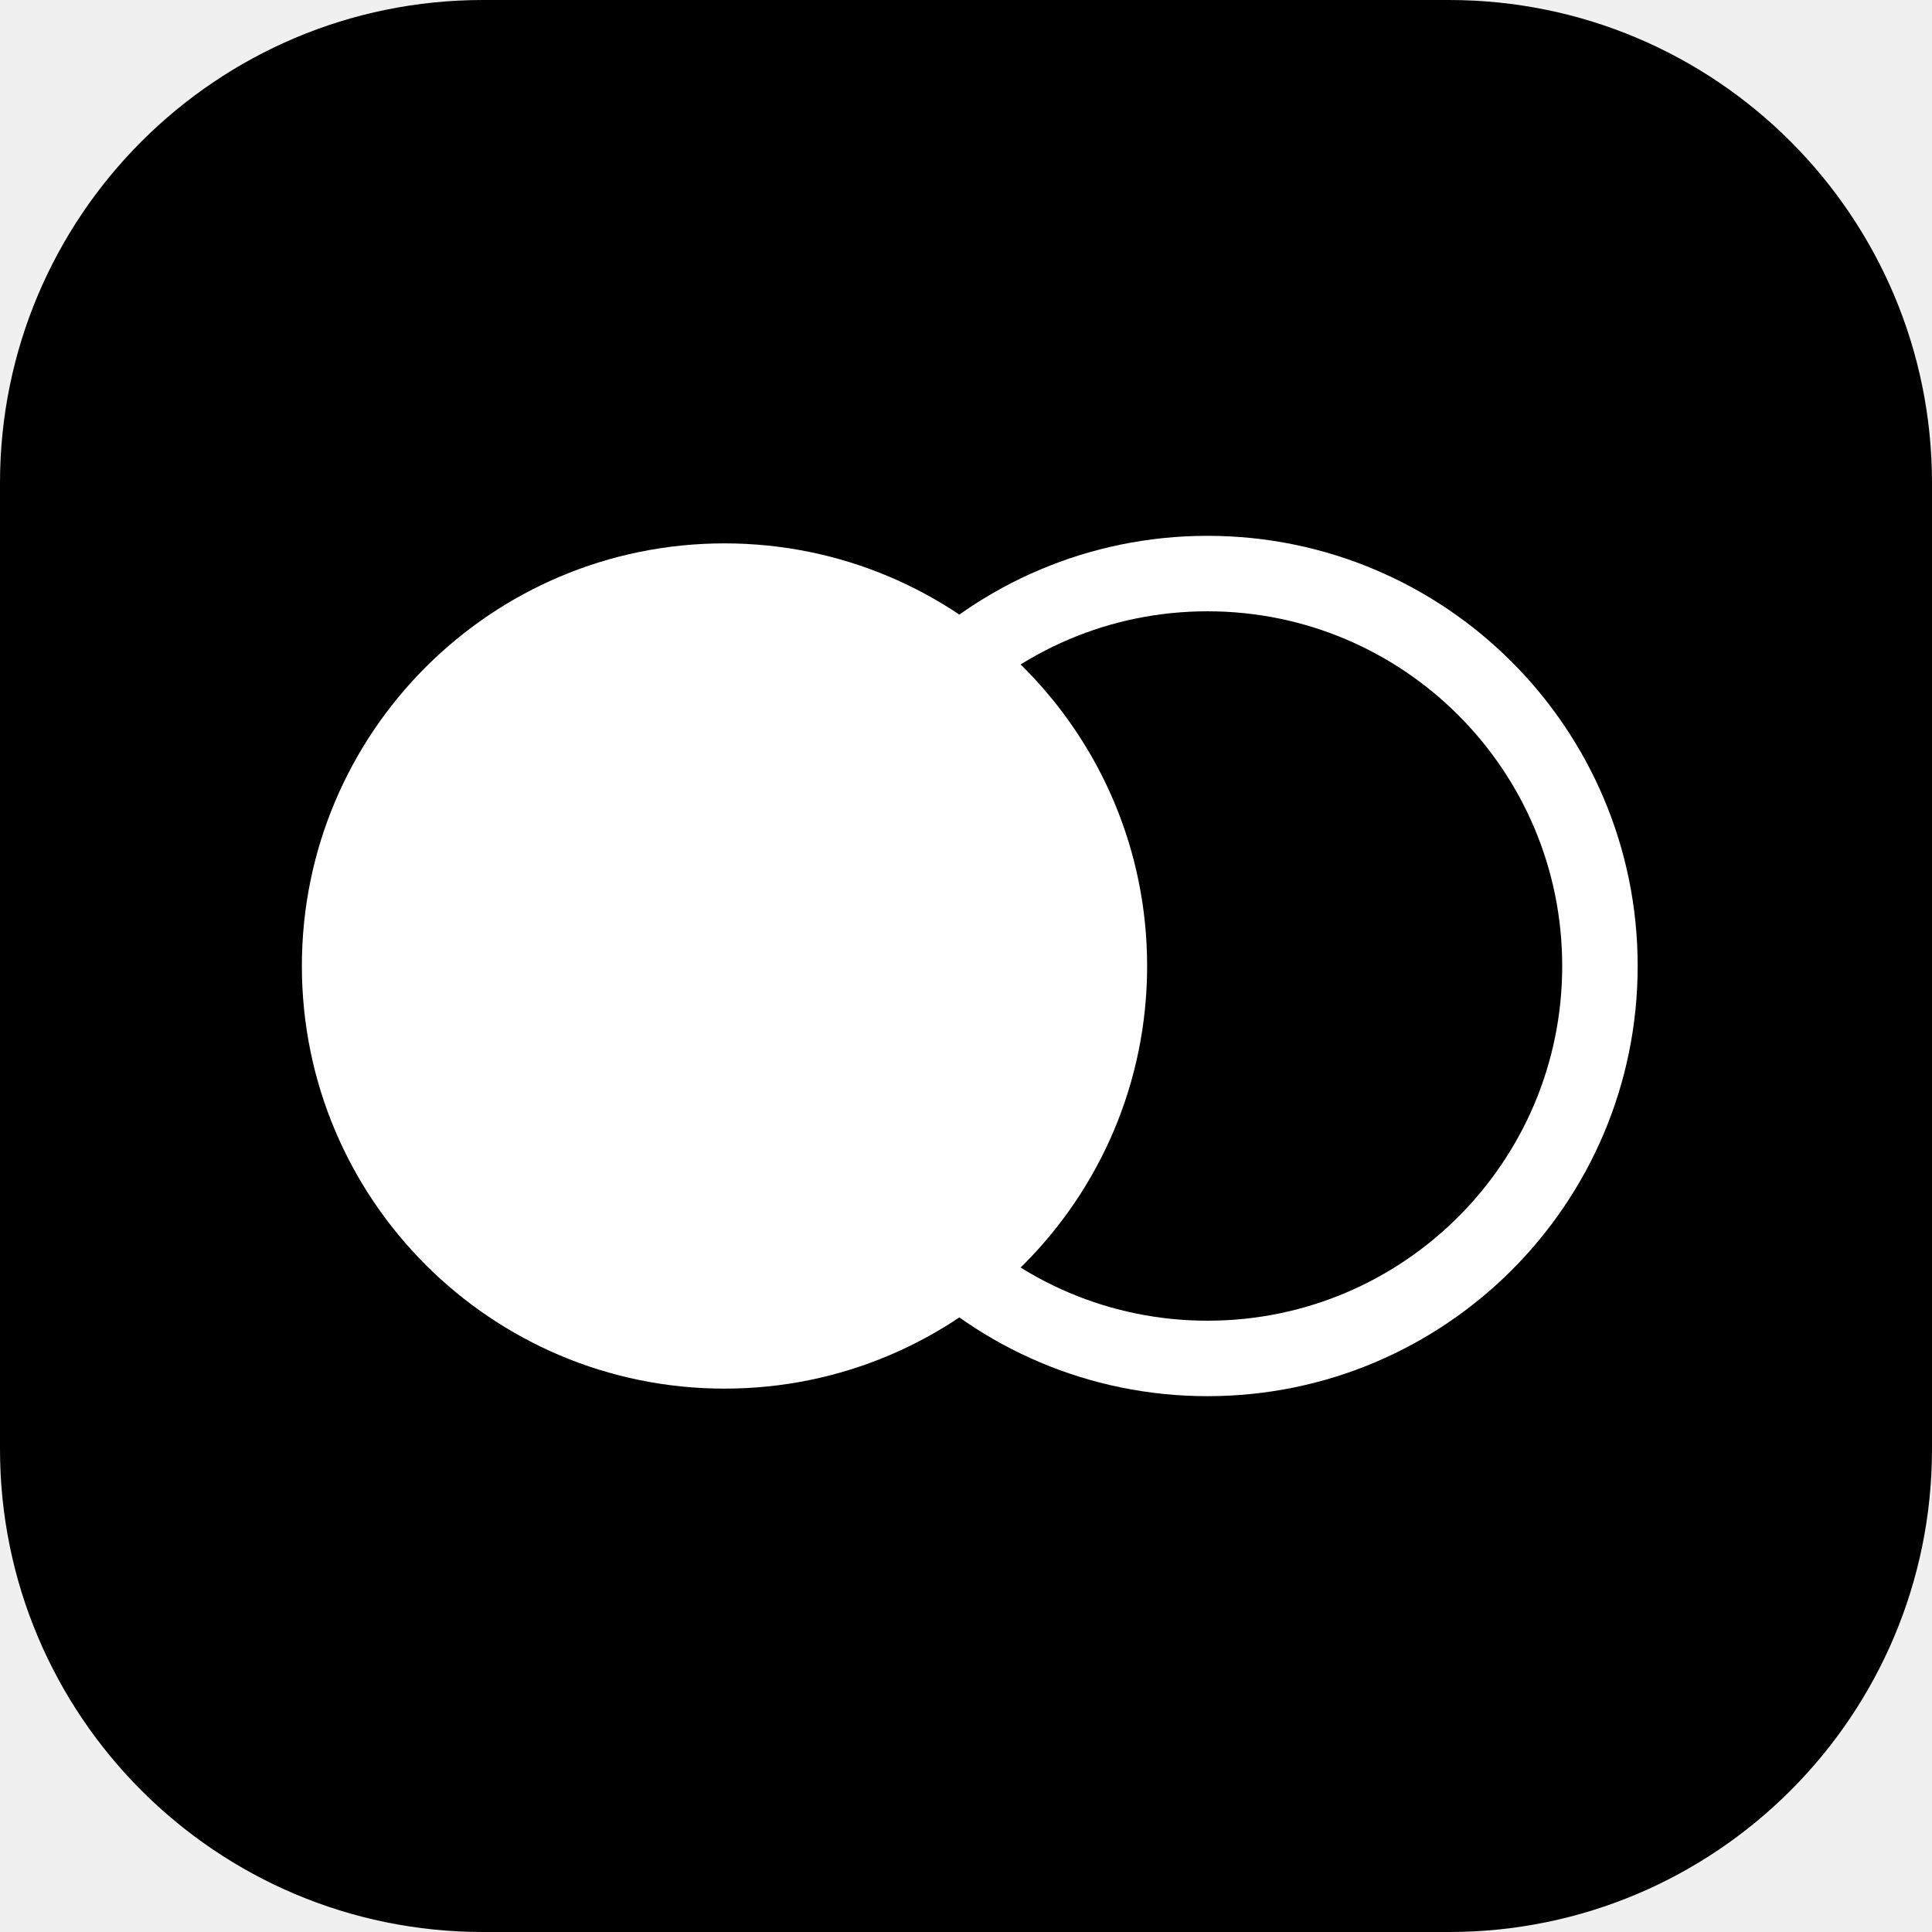
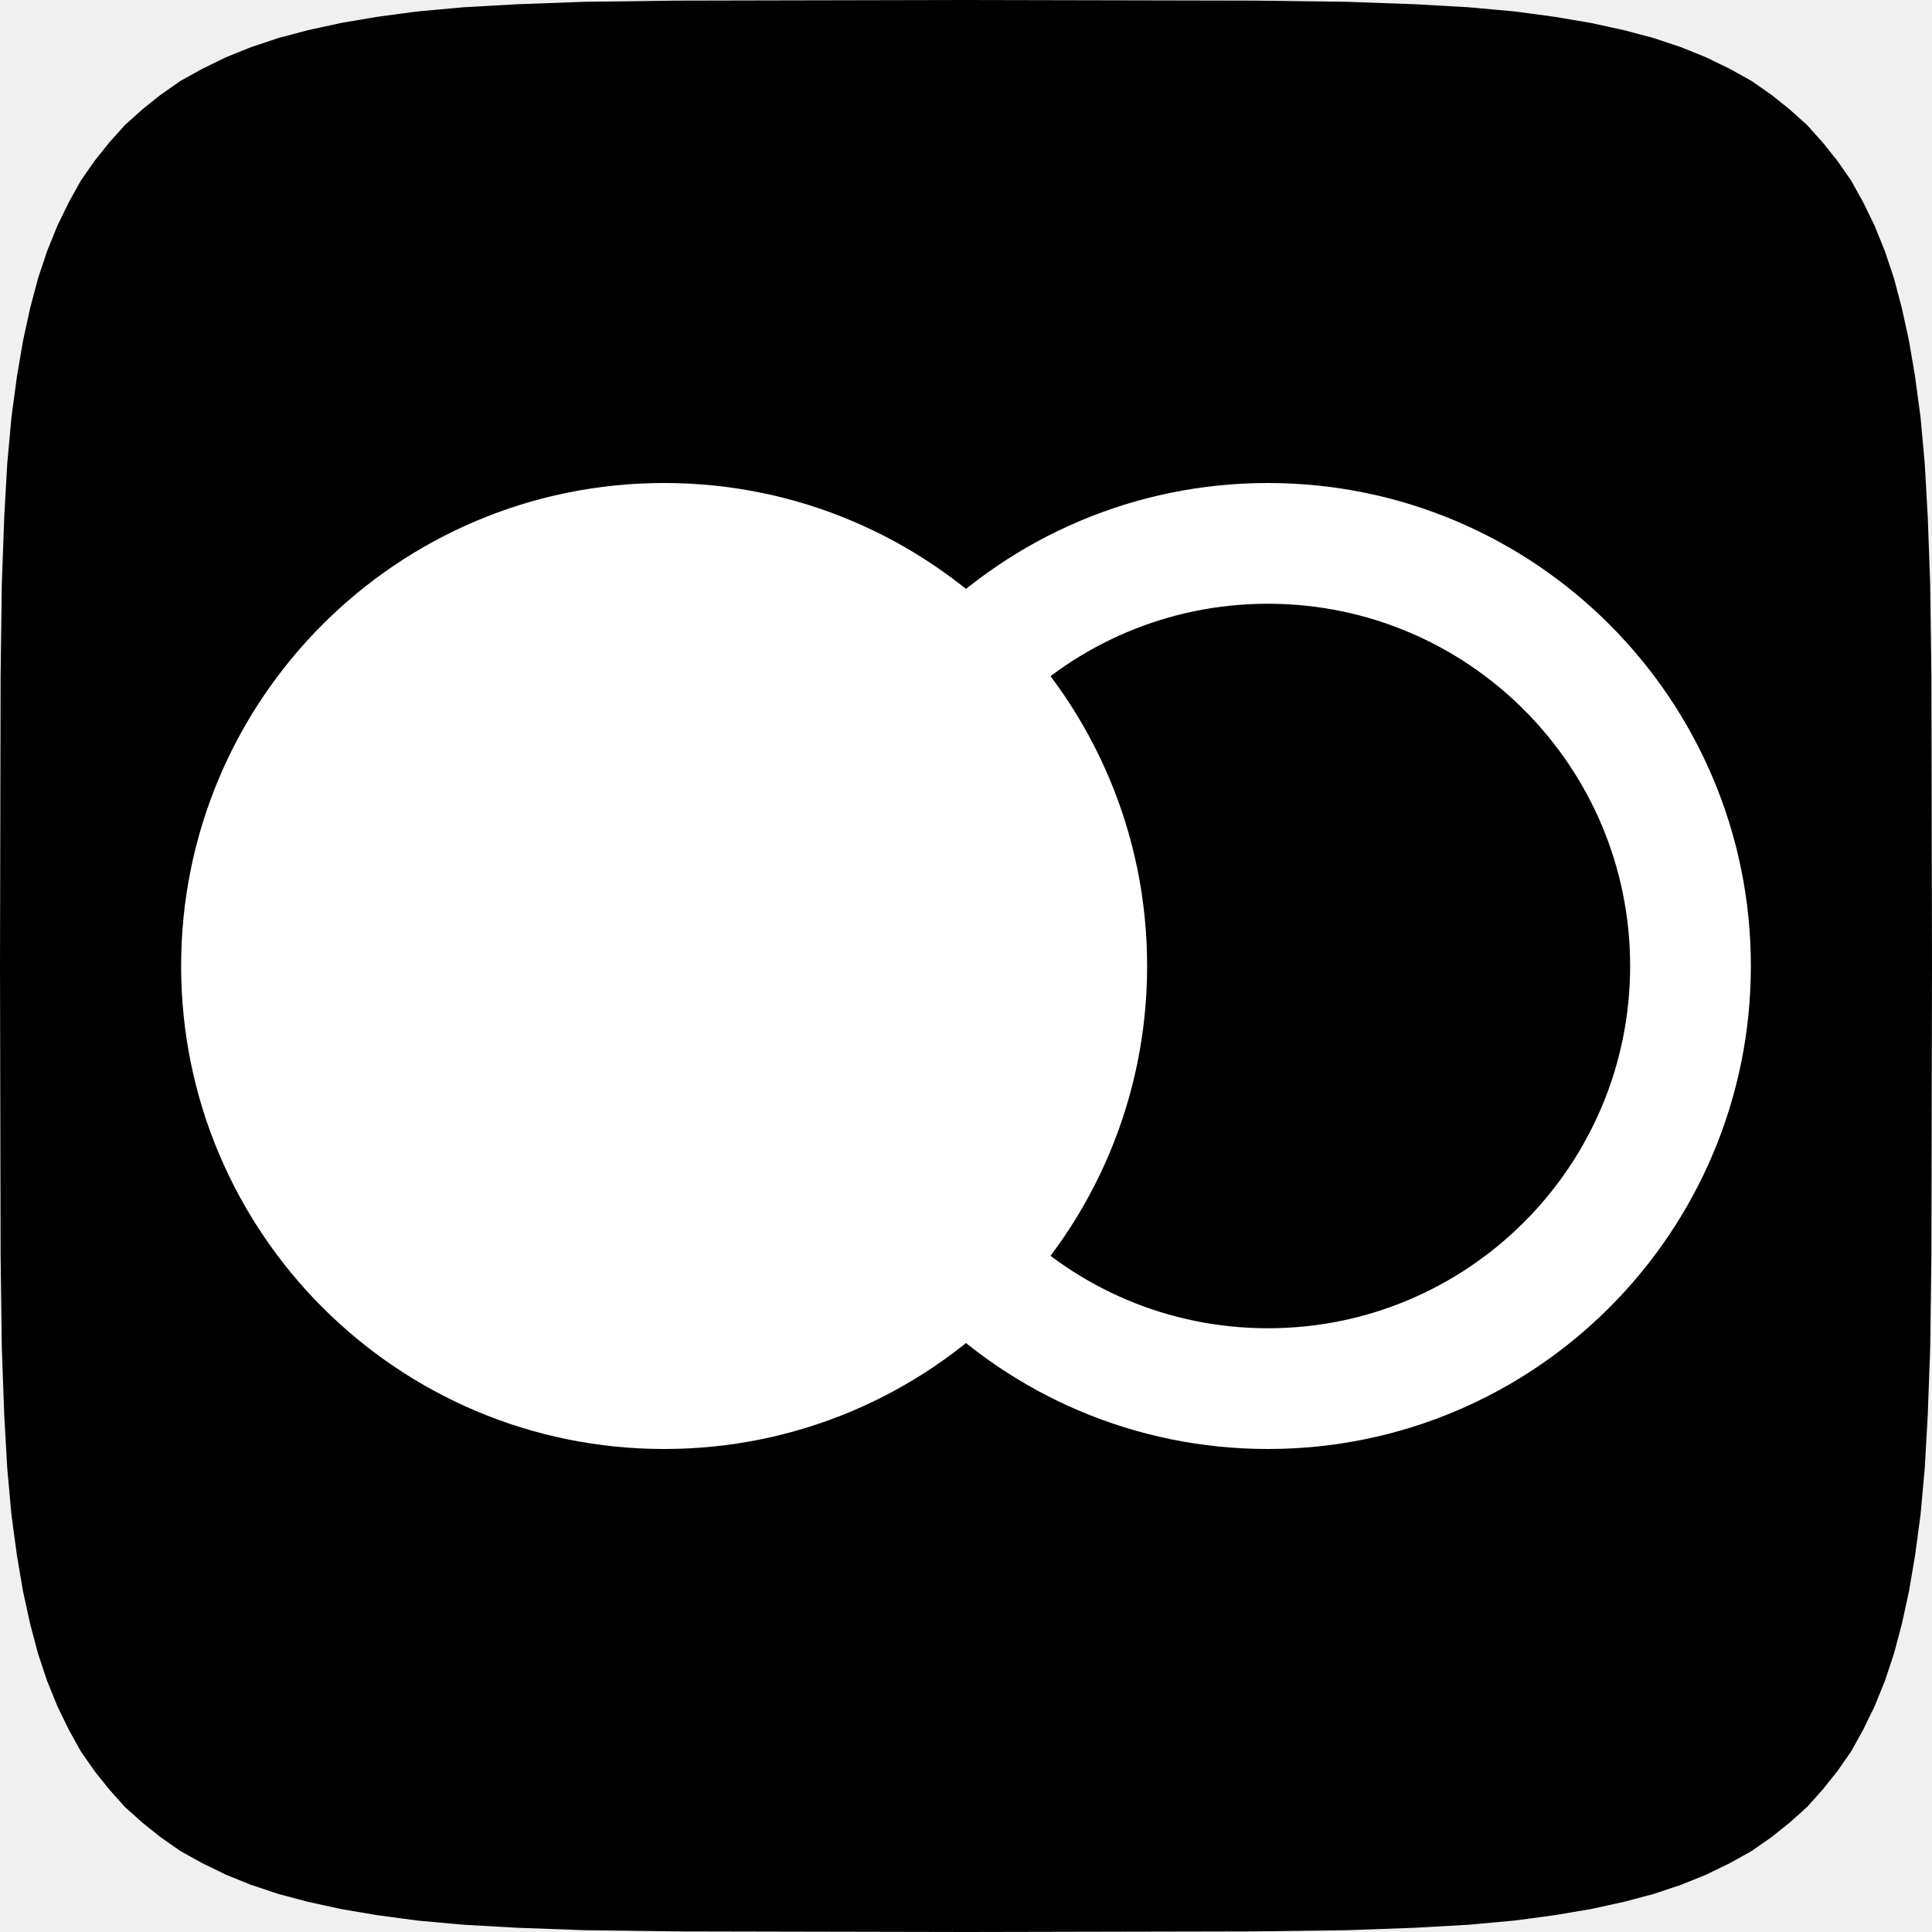
- <svg xmlns="http://www.w3.org/2000/svg" viewBox="0 0 64 64">
-   <rect width="64" height="64" rx="16" fill="#000" />
-   <circle cx="24" cy="32" r="14" fill="#fff" />
-   <circle cx="40" cy="32" r="13" fill="none" stroke="#fff" stroke-width="2.5" />
+ <svg xmlns="http://www.w3.org/2000/svg" width="32" height="32" viewBox="0 0 32 32">
+   <path d="M32 16 L31.99 20.79 L31.97 22.32 L31.93 23.43 L31.88 24.32 L31.81 25.09 L31.72 25.76 L31.62 26.35 L31.50 26.90 L31.37 27.39 L31.22 27.84 L31.05 28.26 L30.86 28.65 L30.66 29.01 L30.43 29.34 L30.19 29.64 L29.93 29.93 L29.64 30.19 L29.34 30.43 L29.01 30.66 L28.65 30.86 L28.26 31.05 L27.84 31.22 L27.39 31.37 L26.90 31.50 L26.35 31.62 L25.76 31.72 L25.09 31.81 L24.32 31.88 L23.43 31.93 L22.32 31.97 L20.79 31.99 L16 32 L11.21 31.99 L9.68 31.97 L8.57 31.93 L7.68 31.88 L6.91 31.81 L6.24 31.72 L5.65 31.62 L5.10 31.50 L4.61 31.37 L4.16 31.22 L3.74 31.05 L3.35 30.86 L2.99 30.66 L2.66 30.43 L2.36 30.19 L2.07 29.93 L1.81 29.64 L1.57 29.34 L1.34 29.01 L1.14 28.65 L0.95 28.26 L0.78 27.84 L0.63 27.39 L0.50 26.90 L0.38 26.35 L0.28 25.76 L0.19 25.09 L0.12 24.32 L0.07 23.43 L0.03 22.32 L0.01 20.79 L0 16 L0.01 11.21 L0.03 9.68 L0.07 8.57 L0.12 7.68 L0.19 6.91 L0.28 6.24 L0.38 5.65 L0.50 5.10 L0.63 4.61 L0.78 4.16 L0.95 3.74 L1.14 3.35 L1.34 2.99 L1.57 2.66 L1.81 2.36 L2.07 2.07 L2.36 1.81 L2.66 1.57 L2.99 1.34 L3.35 1.14 L3.74 0.95 L4.16 0.78 L4.61 0.63 L5.10 0.50 L5.65 0.38 L6.24 0.28 L6.91 0.19 L7.68 0.12 L8.57 0.07 L9.68 0.03 L11.21 0.01 L16 0 L20.79 0.01 L22.32 0.03 L23.43 0.07 L24.32 0.12 L25.09 0.19 L25.76 0.28 L26.35 0.38 L26.90 0.50 L27.39 0.63 L27.84 0.78 L28.26 0.95 L28.65 1.14 L29.01 1.34 L29.34 1.57 L29.64 1.81 L29.93 2.07 L30.19 2.36 L30.43 2.66 L30.66 2.99 L30.86 3.35 L31.05 3.74 L31.22 4.16 L31.37 4.61 L31.50 5.10 L31.62 5.65 L31.72 6.24 L31.81 6.91 L31.88 7.68 L31.93 8.57 L31.97 9.68 L31.99 11.21Z" fill="#000" />
+   <circle cx="11" cy="16" r="8" fill="#fff" />
+   <circle cx="21" cy="16" r="7" fill="none" stroke="#fff" stroke-width="2" />
</svg>
